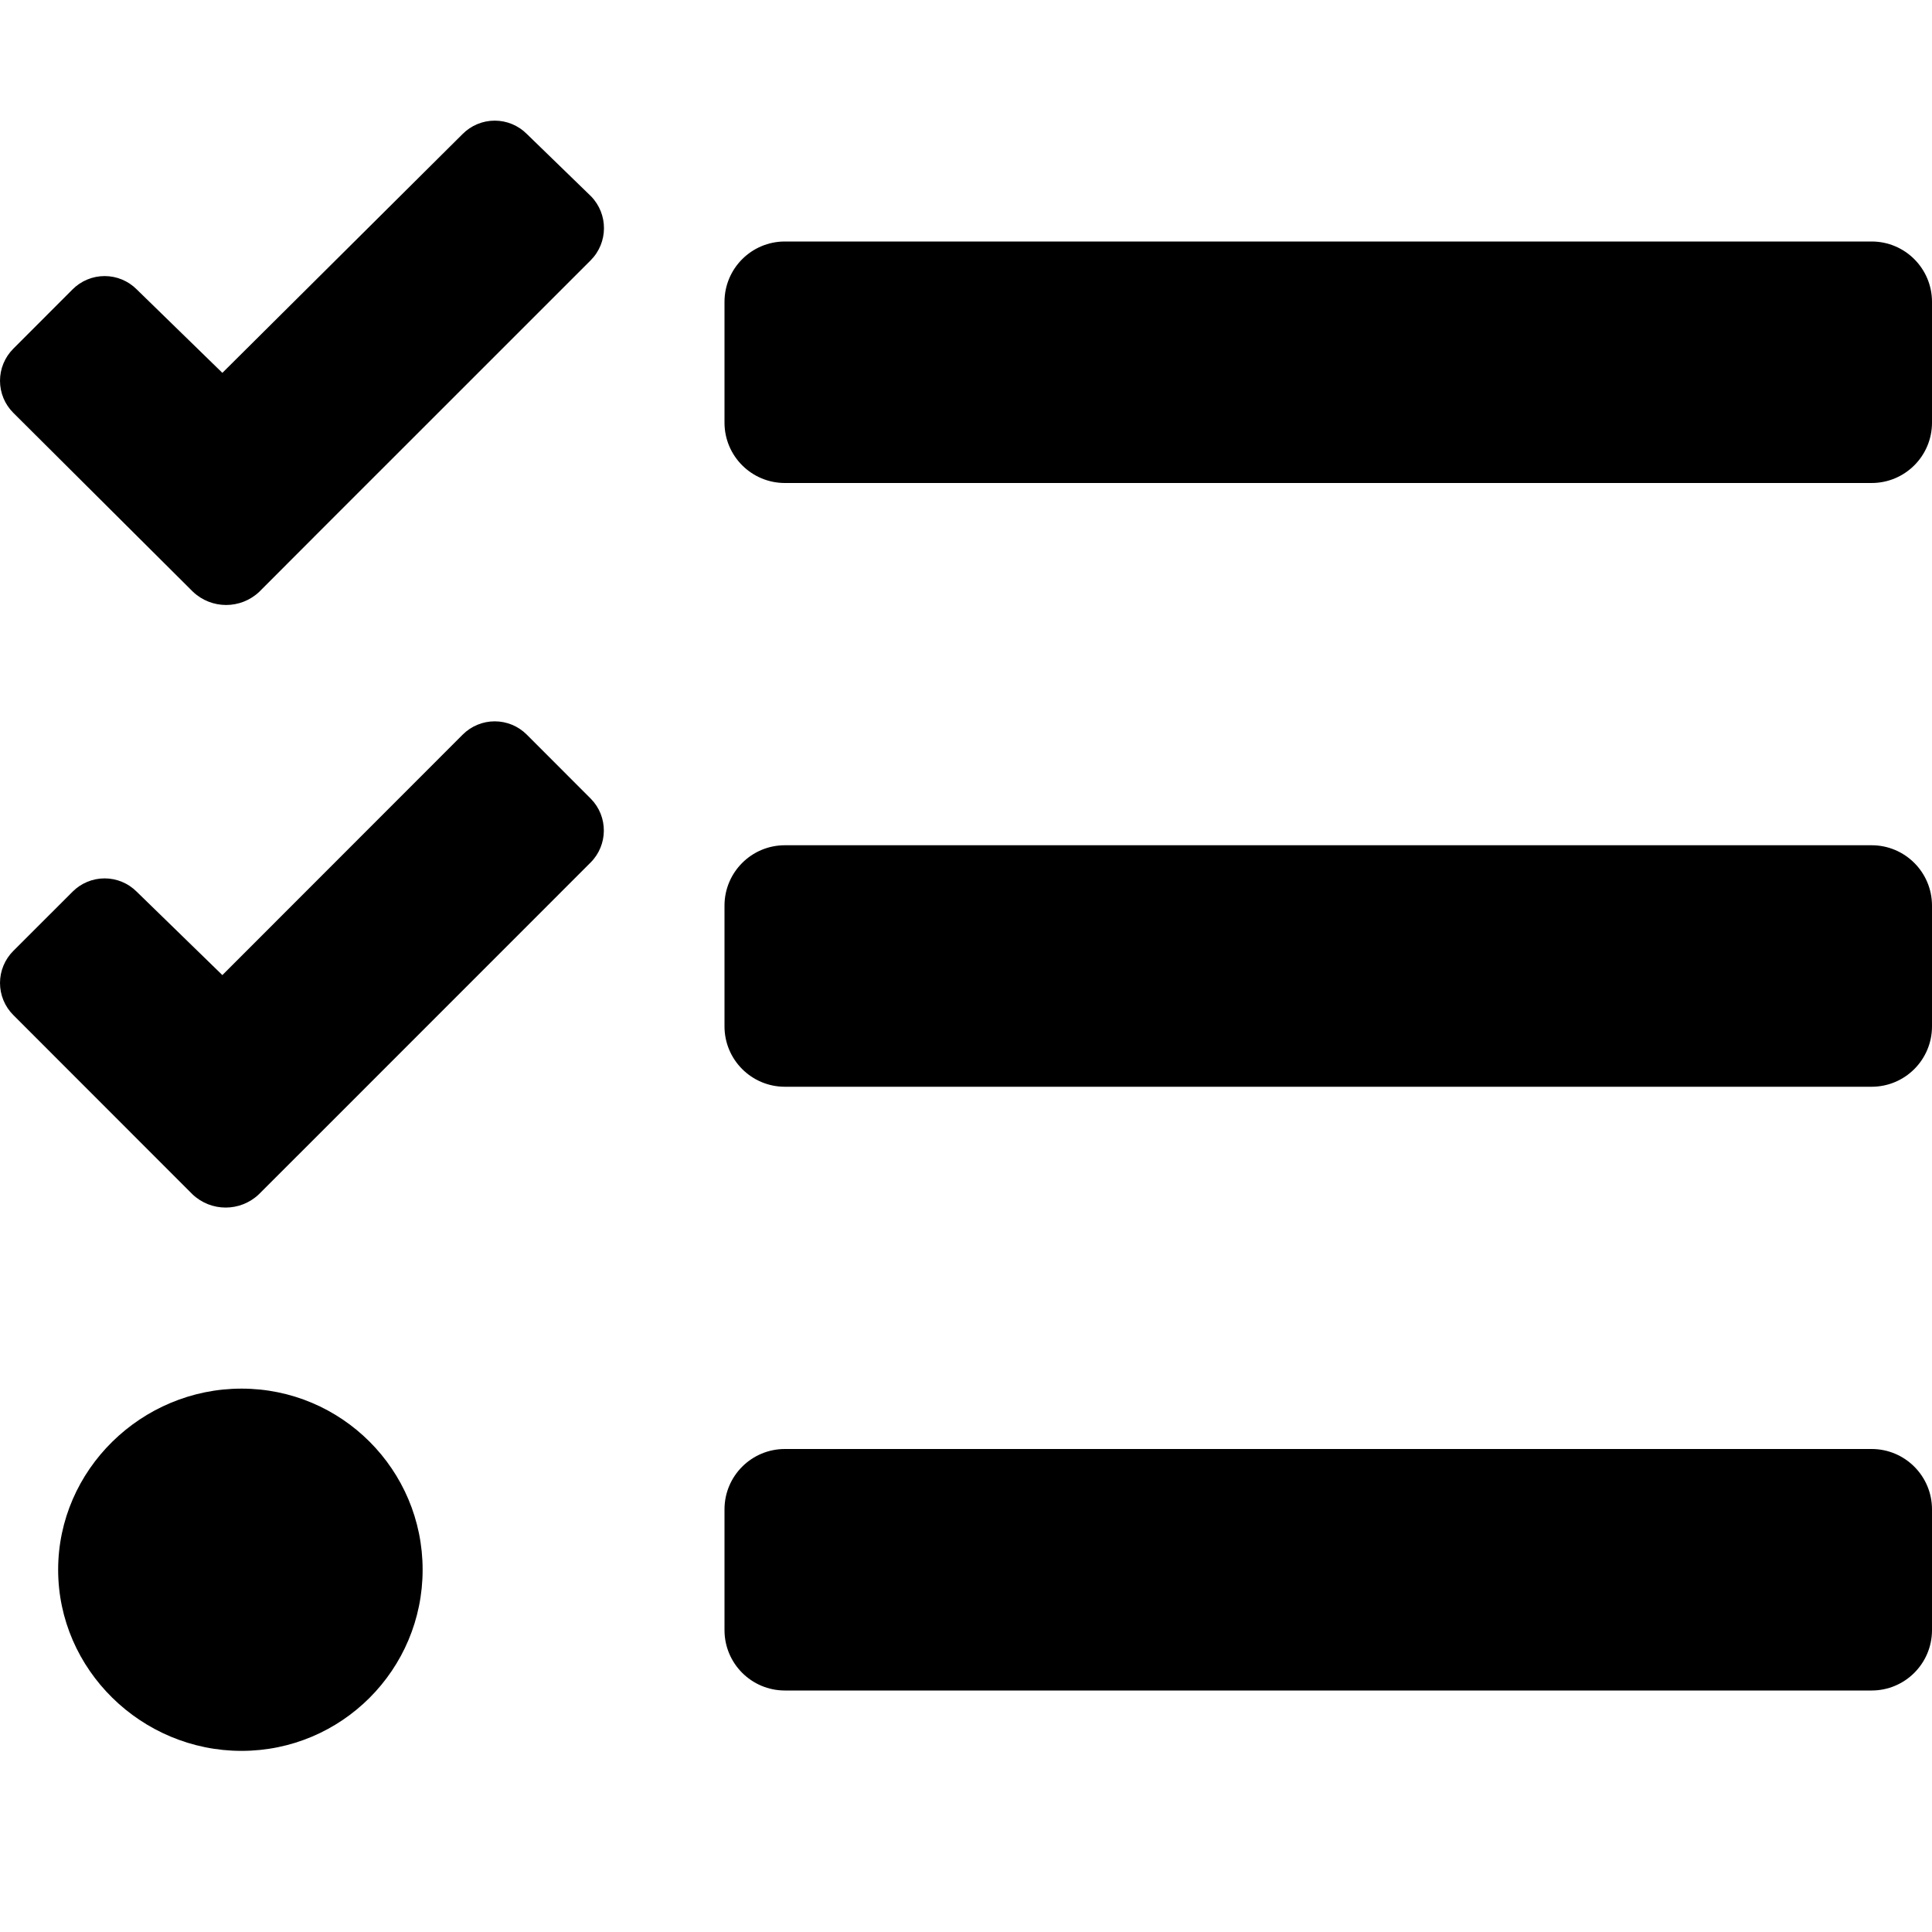
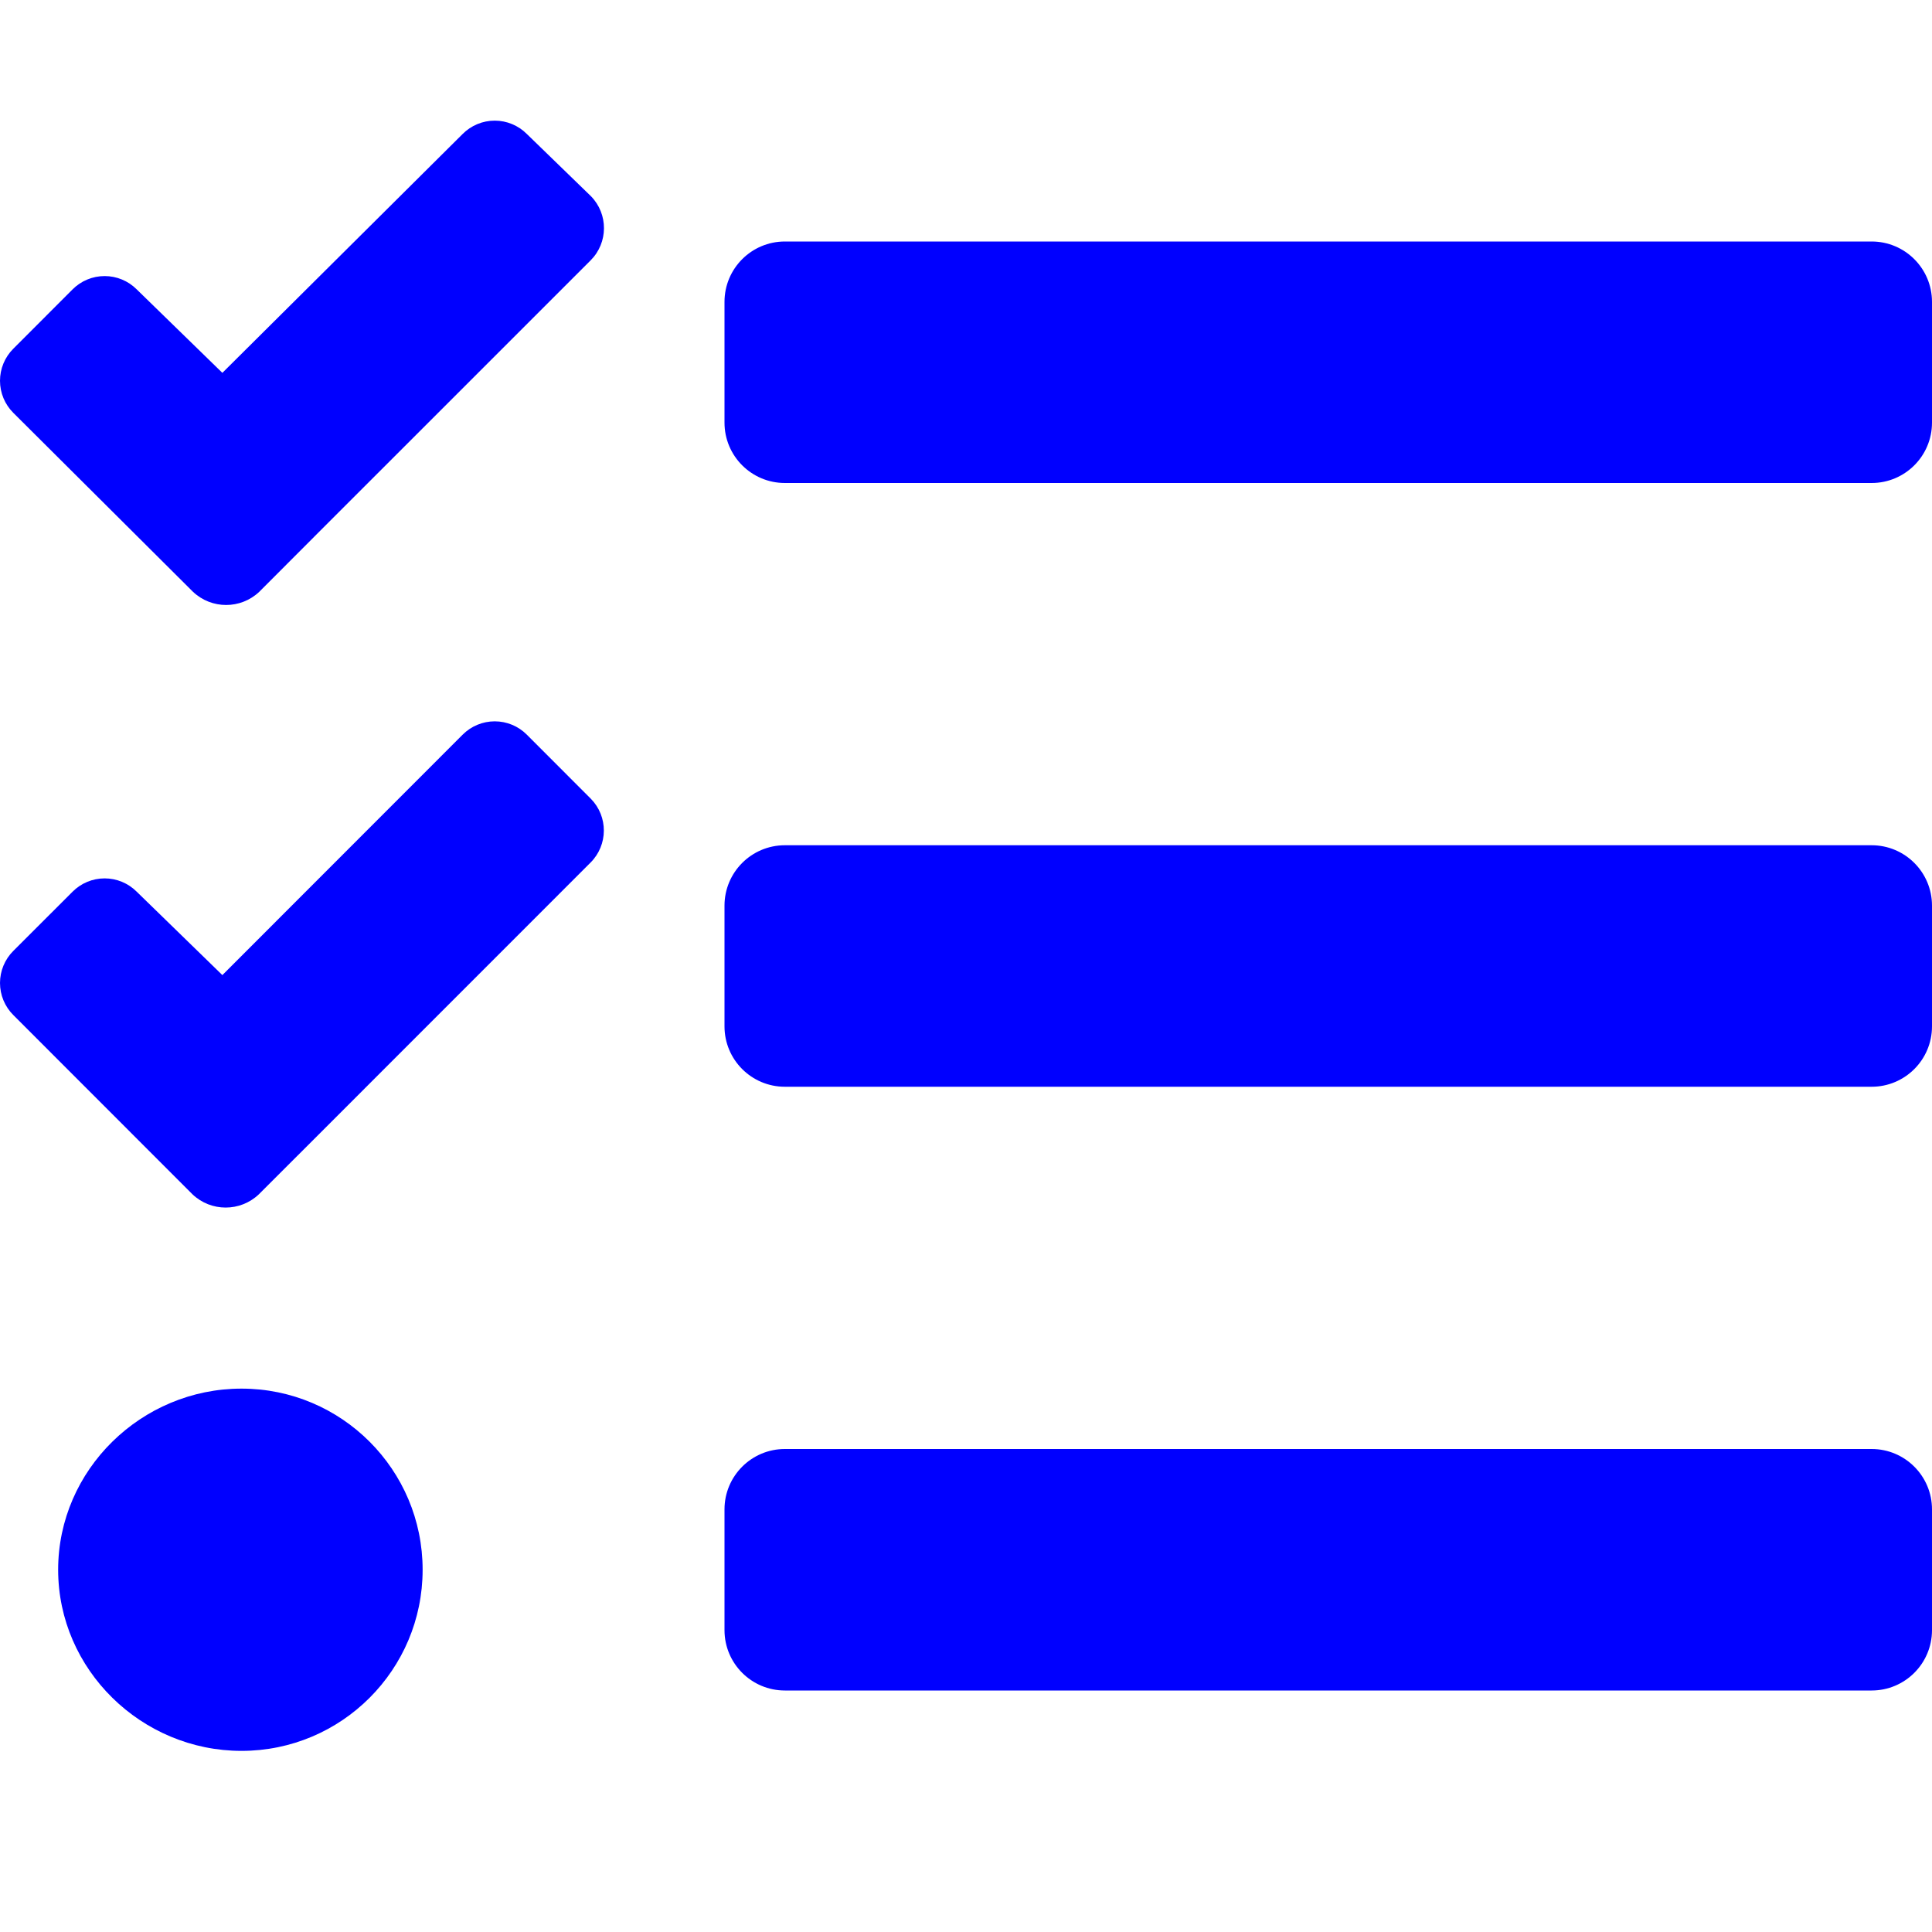
<svg xmlns="http://www.w3.org/2000/svg" aria-hidden="true" role="img" class="MuiBox-root css-3o0h5k iconify iconify--fa-solid" width="1em" height="1em" viewBox="0 0 512 512">
-   <path fill="currentColor" d="M139.61 35.5a12 12 0 0 0-17 0L58.93 98.81l-22.7-22.12a12 12 0 0 0-17 0L3.53 92.41a12 12 0 0 0 0 17l47.59 47.4a12.78 12.78 0 0 0 17.61 0l15.59-15.62L156.52 69a12.09 12.09 0 0 0 .09-17zm0 159.19a12 12 0 0 0-17 0l-63.68 63.72l-22.7-22.1a12 12 0 0 0-17 0L3.53 252a12 12 0 0 0 0 17L51 316.5a12.77 12.77 0 0 0 17.6 0l15.7-15.69l72.2-72.22a12 12 0 0 0 .09-16.9zM64 368c-26.49 0-48.59 21.5-48.59 48S37.53 464 64 464a48 48 0 0 0 0-96m432 16H208a16 16 0 0 0-16 16v32a16 16 0 0 0 16 16h288a16 16 0 0 0 16-16v-32a16 16 0 0 0-16-16m0-320H208a16 16 0 0 0-16 16v32a16 16 0 0 0 16 16h288a16 16 0 0 0 16-16V80a16 16 0 0 0-16-16m0 160H208a16 16 0 0 0-16 16v32a16 16 0 0 0 16 16h288a16 16 0 0 0 16-16v-32a16 16 0 0 0-16-16" />
+   <path fill="blue" d="M139.61 35.5a12 12 0 0 0-17 0L58.93 98.81l-22.7-22.12a12 12 0 0 0-17 0L3.53 92.41a12 12 0 0 0 0 17l47.59 47.4a12.78 12.78 0 0 0 17.61 0l15.59-15.62L156.52 69a12.09 12.09 0 0 0 .09-17zm0 159.19a12 12 0 0 0-17 0l-63.68 63.72l-22.7-22.1a12 12 0 0 0-17 0L3.53 252a12 12 0 0 0 0 17L51 316.5a12.77 12.77 0 0 0 17.6 0l15.7-15.69l72.2-72.22a12 12 0 0 0 .09-16.9zM64 368c-26.49 0-48.59 21.5-48.59 48S37.53 464 64 464a48 48 0 0 0 0-96m432 16H208a16 16 0 0 0-16 16v32a16 16 0 0 0 16 16h288a16 16 0 0 0 16-16v-32a16 16 0 0 0-16-16m0-320H208a16 16 0 0 0-16 16v32a16 16 0 0 0 16 16h288a16 16 0 0 0 16-16V80a16 16 0 0 0-16-16m0 160H208a16 16 0 0 0-16 16v32a16 16 0 0 0 16 16h288a16 16 0 0 0 16-16v-32a16 16 0 0 0-16-16" />
</svg>
